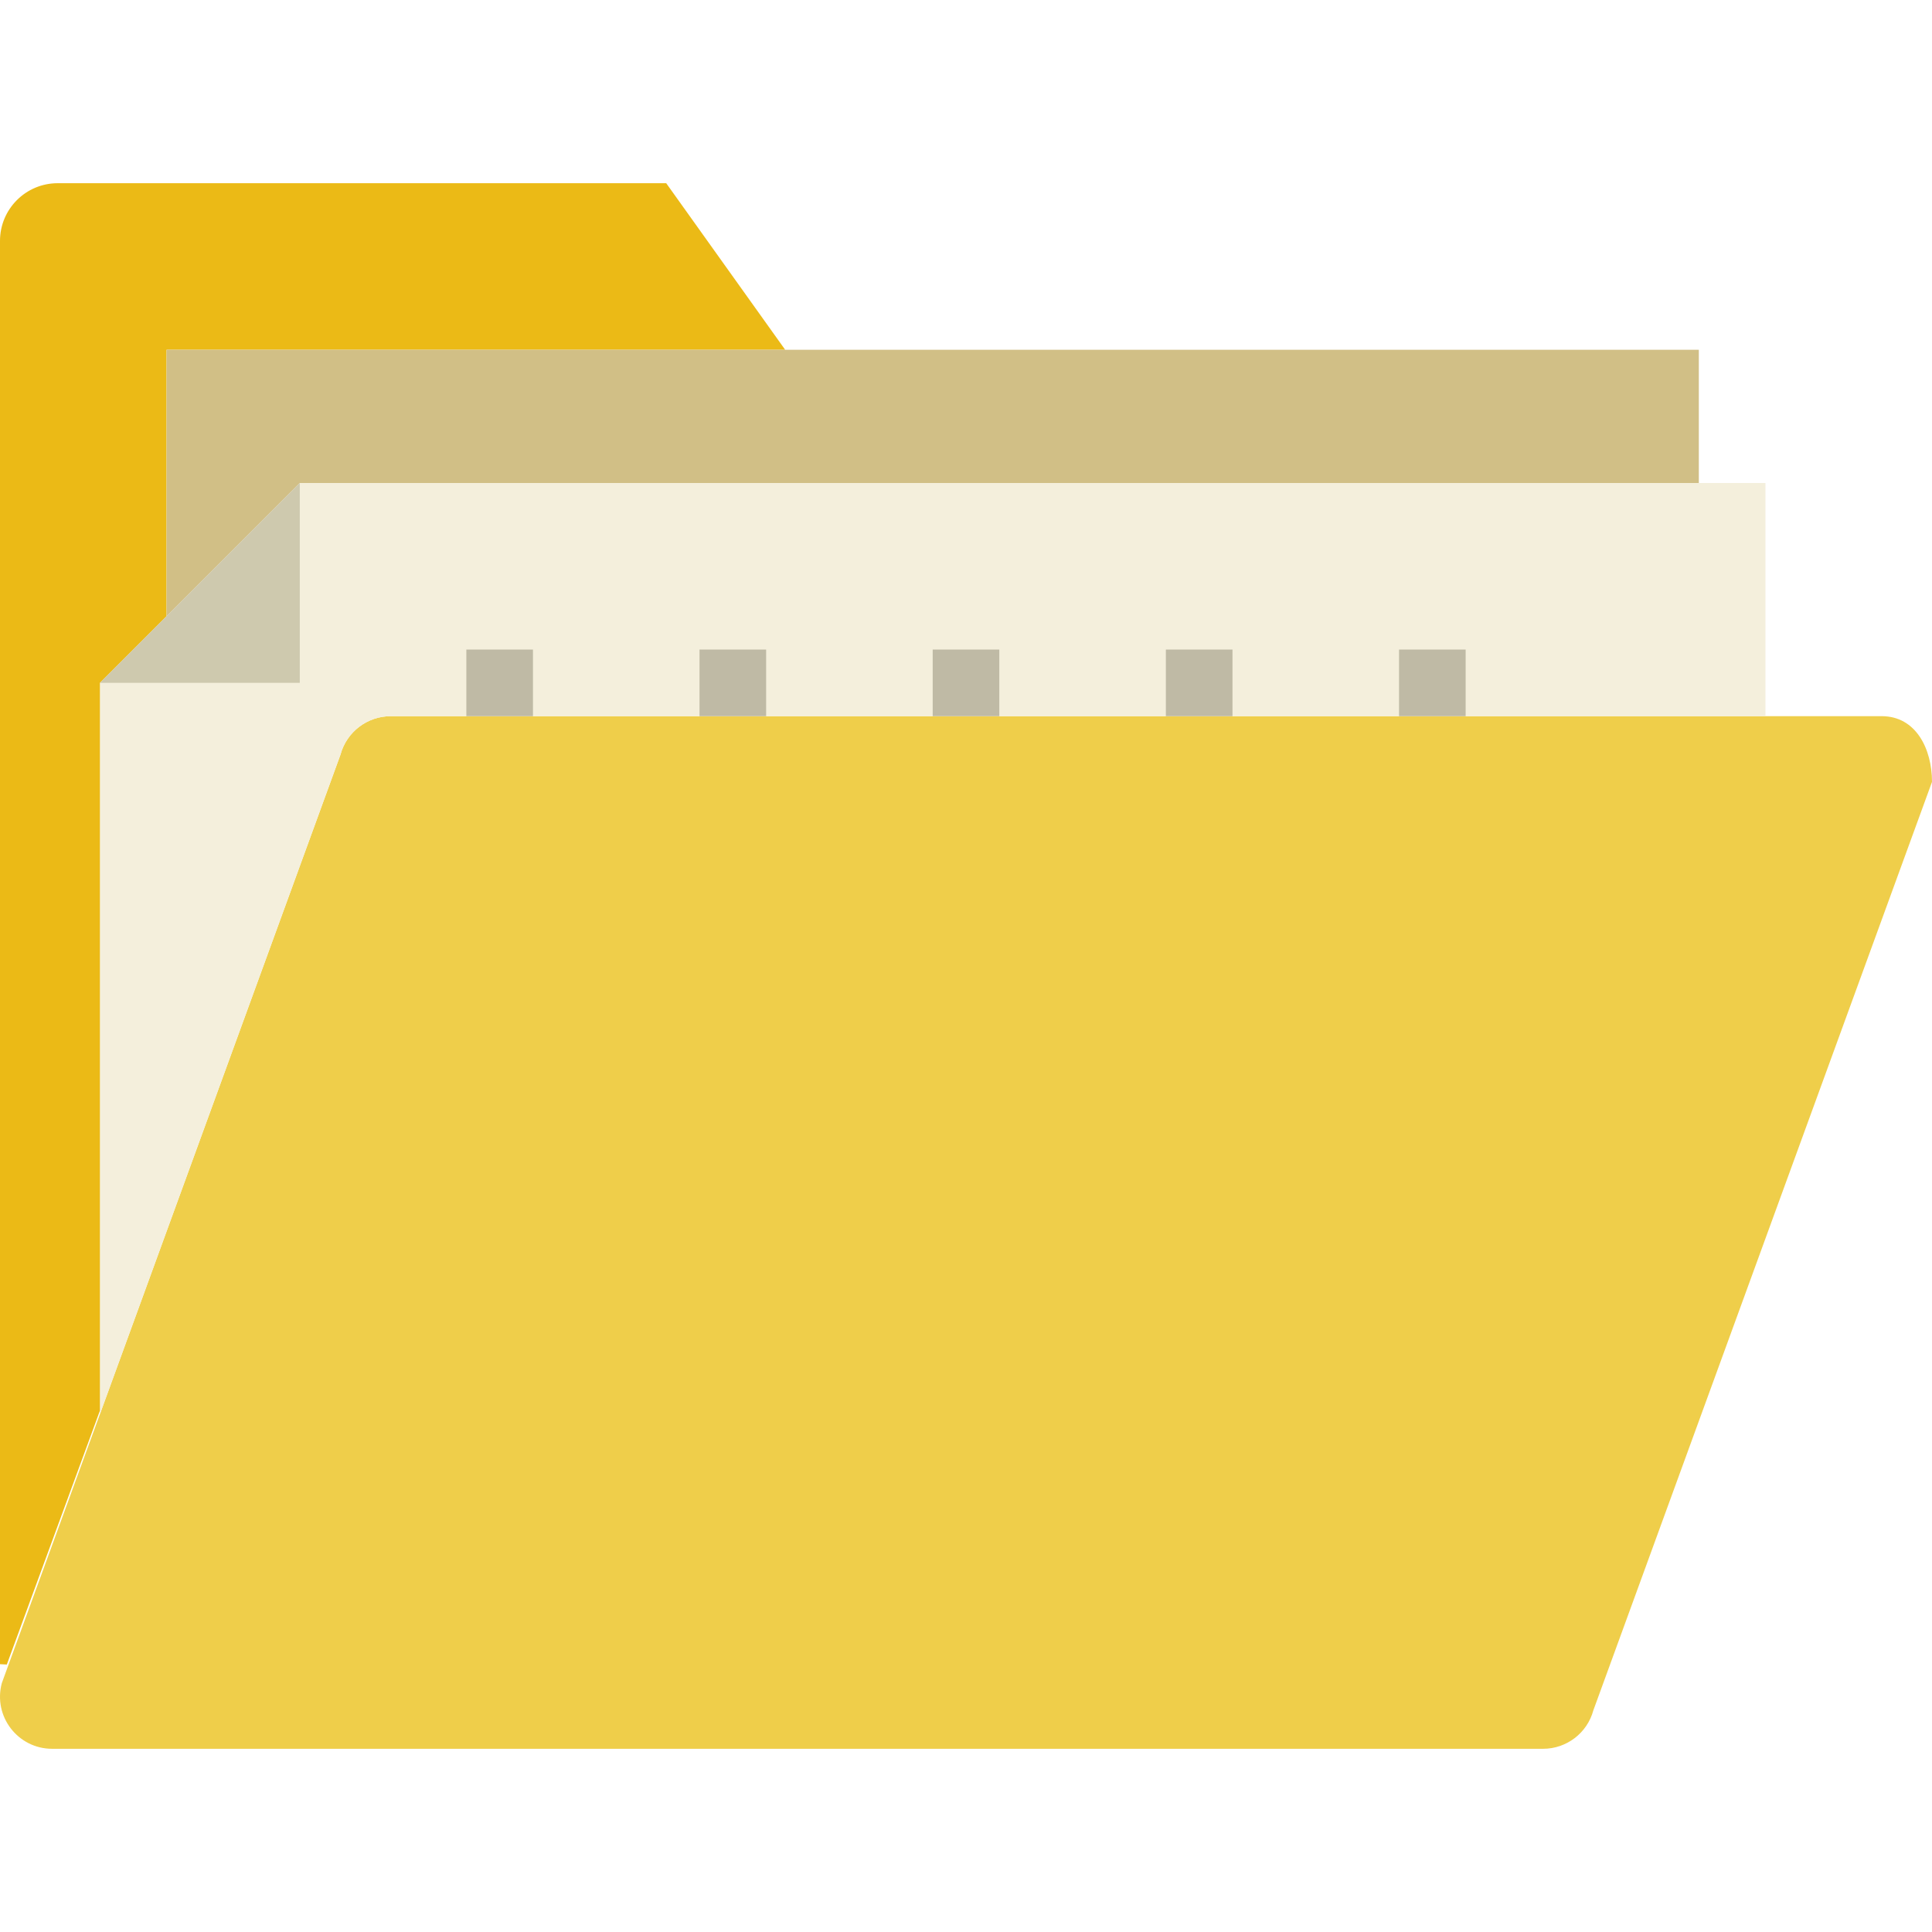
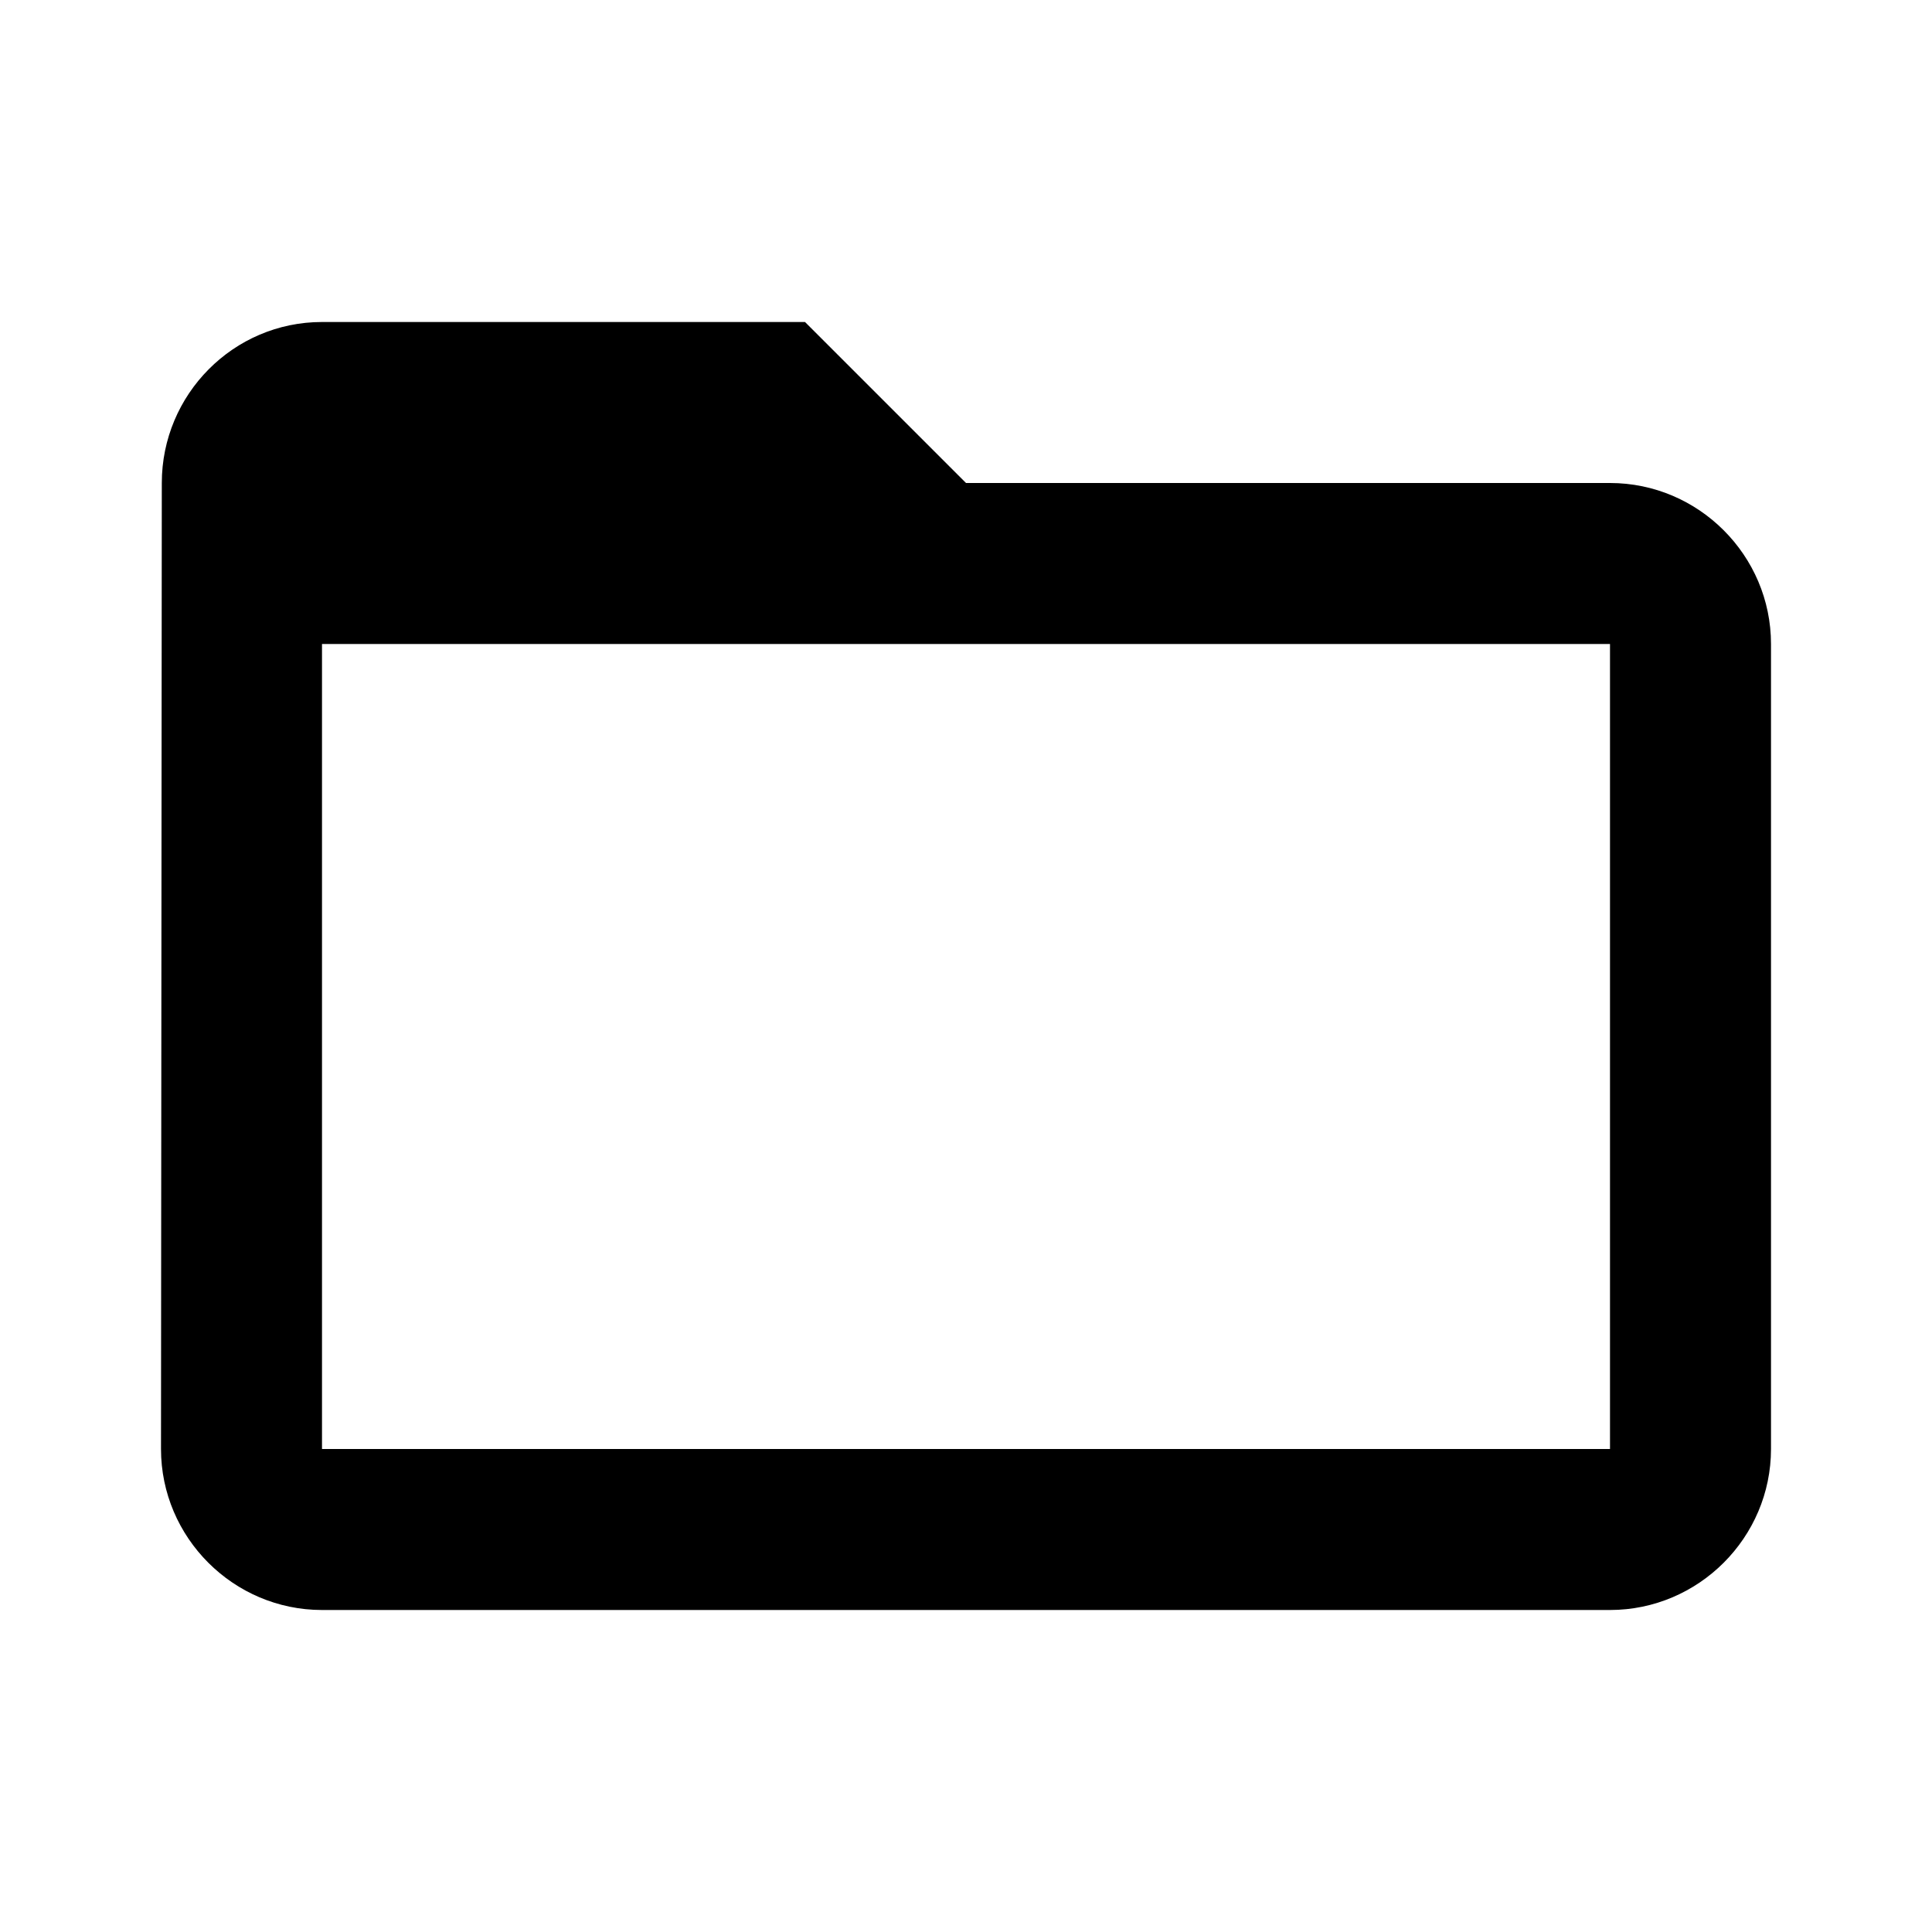
- <svg xmlns="http://www.w3.org/2000/svg" version="1.1" id="Capa_1" x="0px" y="0px" viewBox="0 0 58 58" style="enable-background:new 0 0 58 58;" xml:space="preserve">
-   <path style="fill:#EFCE4A;" d="M46.324,52.5H1.565c-1.03,0-1.779-0.978-1.51-1.973l10.166-27.871  c0.184-0.682,0.803-1.156,1.51-1.156H56.49c1.03,0,1.51,0.984,1.51,1.973L47.834,51.344C47.65,52.026,47.031,52.5,46.324,52.5z" />
-   <path style="fill:#F4EFDC;" d="M10.221,22.656c0.184-0.683,0.803-1.156,1.51-1.156H53v-7H9l-6,6v21.953L10.221,22.656z" />
-   <path style="fill:#EBBA16;" d="M23.571,10.5L20,5.5H1.732C0.776,5.5,0,6.275,0,7.232V49.96c0.069,0.002,0.138,0.006,0.205,0.01  L3,42.349V20.5l2-2v-8H23.571z" />
-   <polygon style="fill:#D1BF86;" points="5,10.5 5,18.5 9,14.5 51,14.5 51,10.5 " />
-   <rect x="28" y="19.5" style="fill:#BFBAA5;" width="2" height="2" />
-   <rect x="35" y="19.5" style="fill:#BFBAA5;" width="2" height="2" />
-   <rect x="42" y="19.5" style="fill:#BFBAA5;" width="2" height="2" />
-   <rect x="14" y="19.5" style="fill:#BFBAA5;" width="2" height="2" />
-   <rect x="21" y="19.5" style="fill:#BFBAA5;" width="2" height="2" />
-   <polygon style="fill:#CEC9AE;" points="9,20.5 9,14.5 3,20.5 " />
-   <g />
-   <g />
-   <g />
-   <g />
-   <g />
-   <g />
-   <g />
-   <g />
-   <g />
-   <g />
-   <g />
-   <g />
-   <g />
-   <g />
-   <g />
+ <svg xmlns="http://www.w3.org/2000/svg" height="24px" viewBox="0 0 24 24" width="24px" fill="#000000">
+   <path d="M0 0h24v24H0V0z" fill="none" />
+   <path d="M20 6h-8l-2-2H4c-1.1 0-1.99.9-1.99 2L2 18c0 1.1.9 2 2 2h16c1.1 0 2-.9 2-2V8c0-1.1-.9-2-2-2zm0 12H4V8h16v10z" />
</svg>
